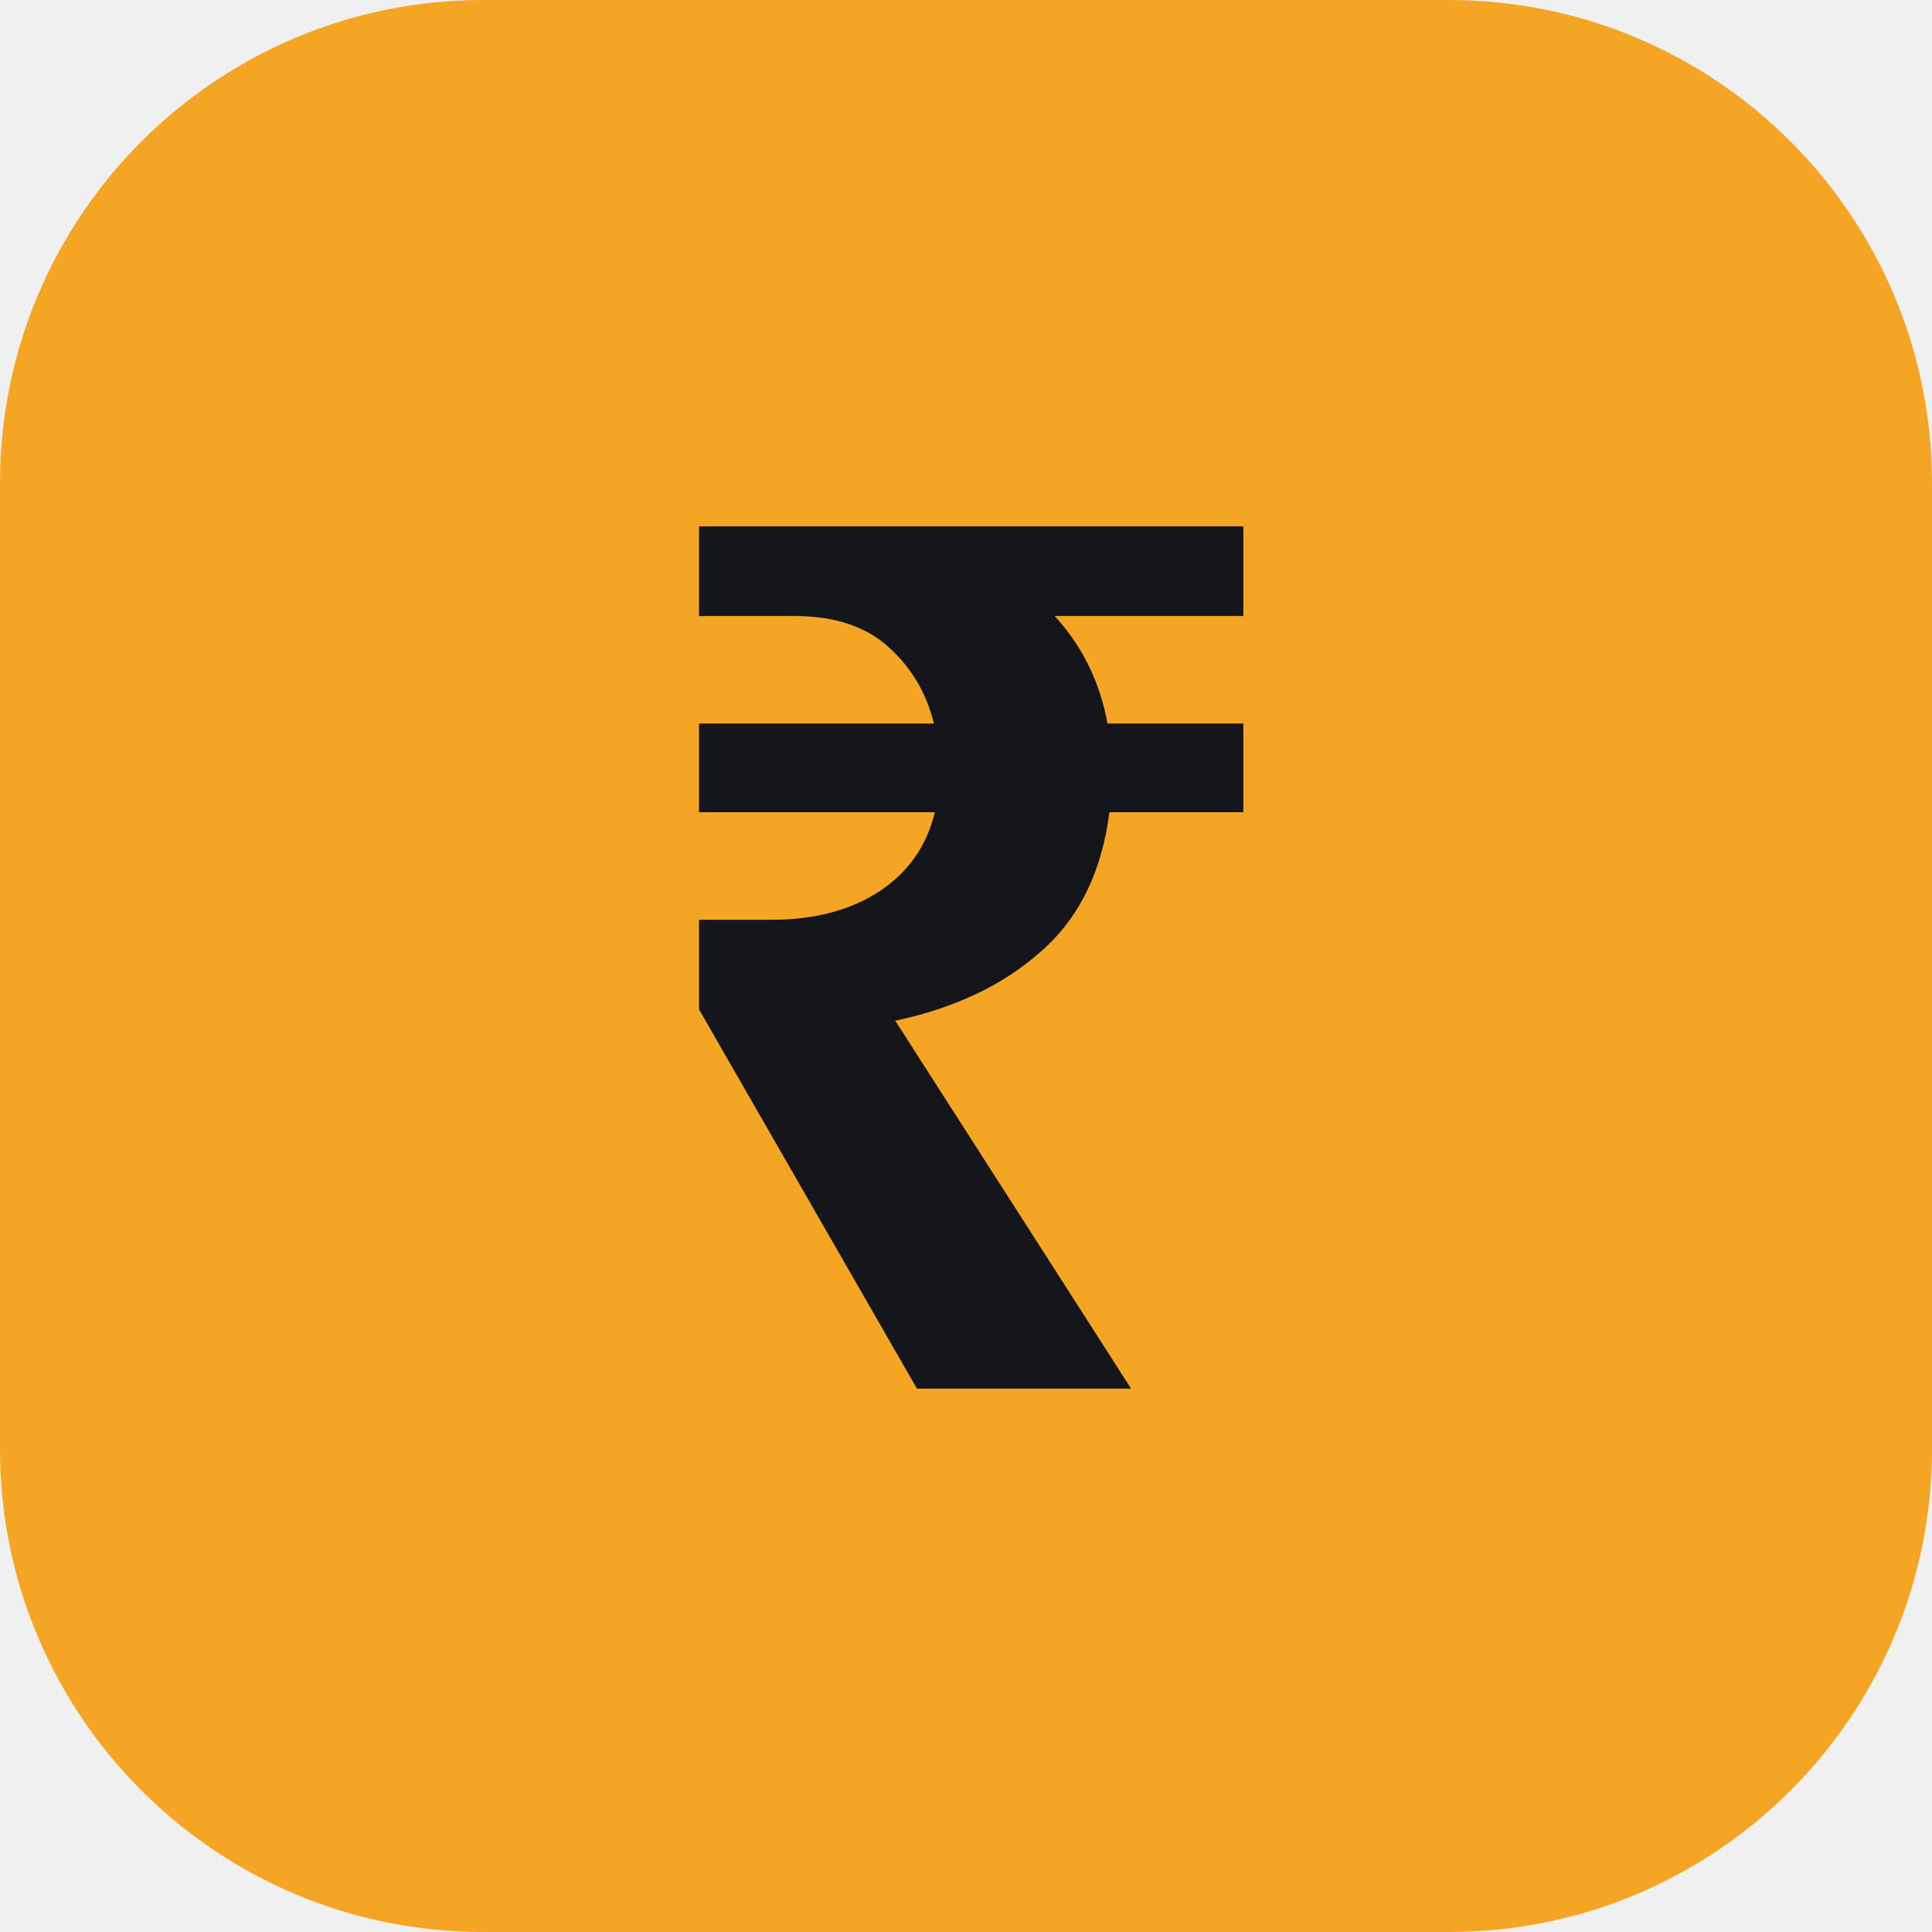
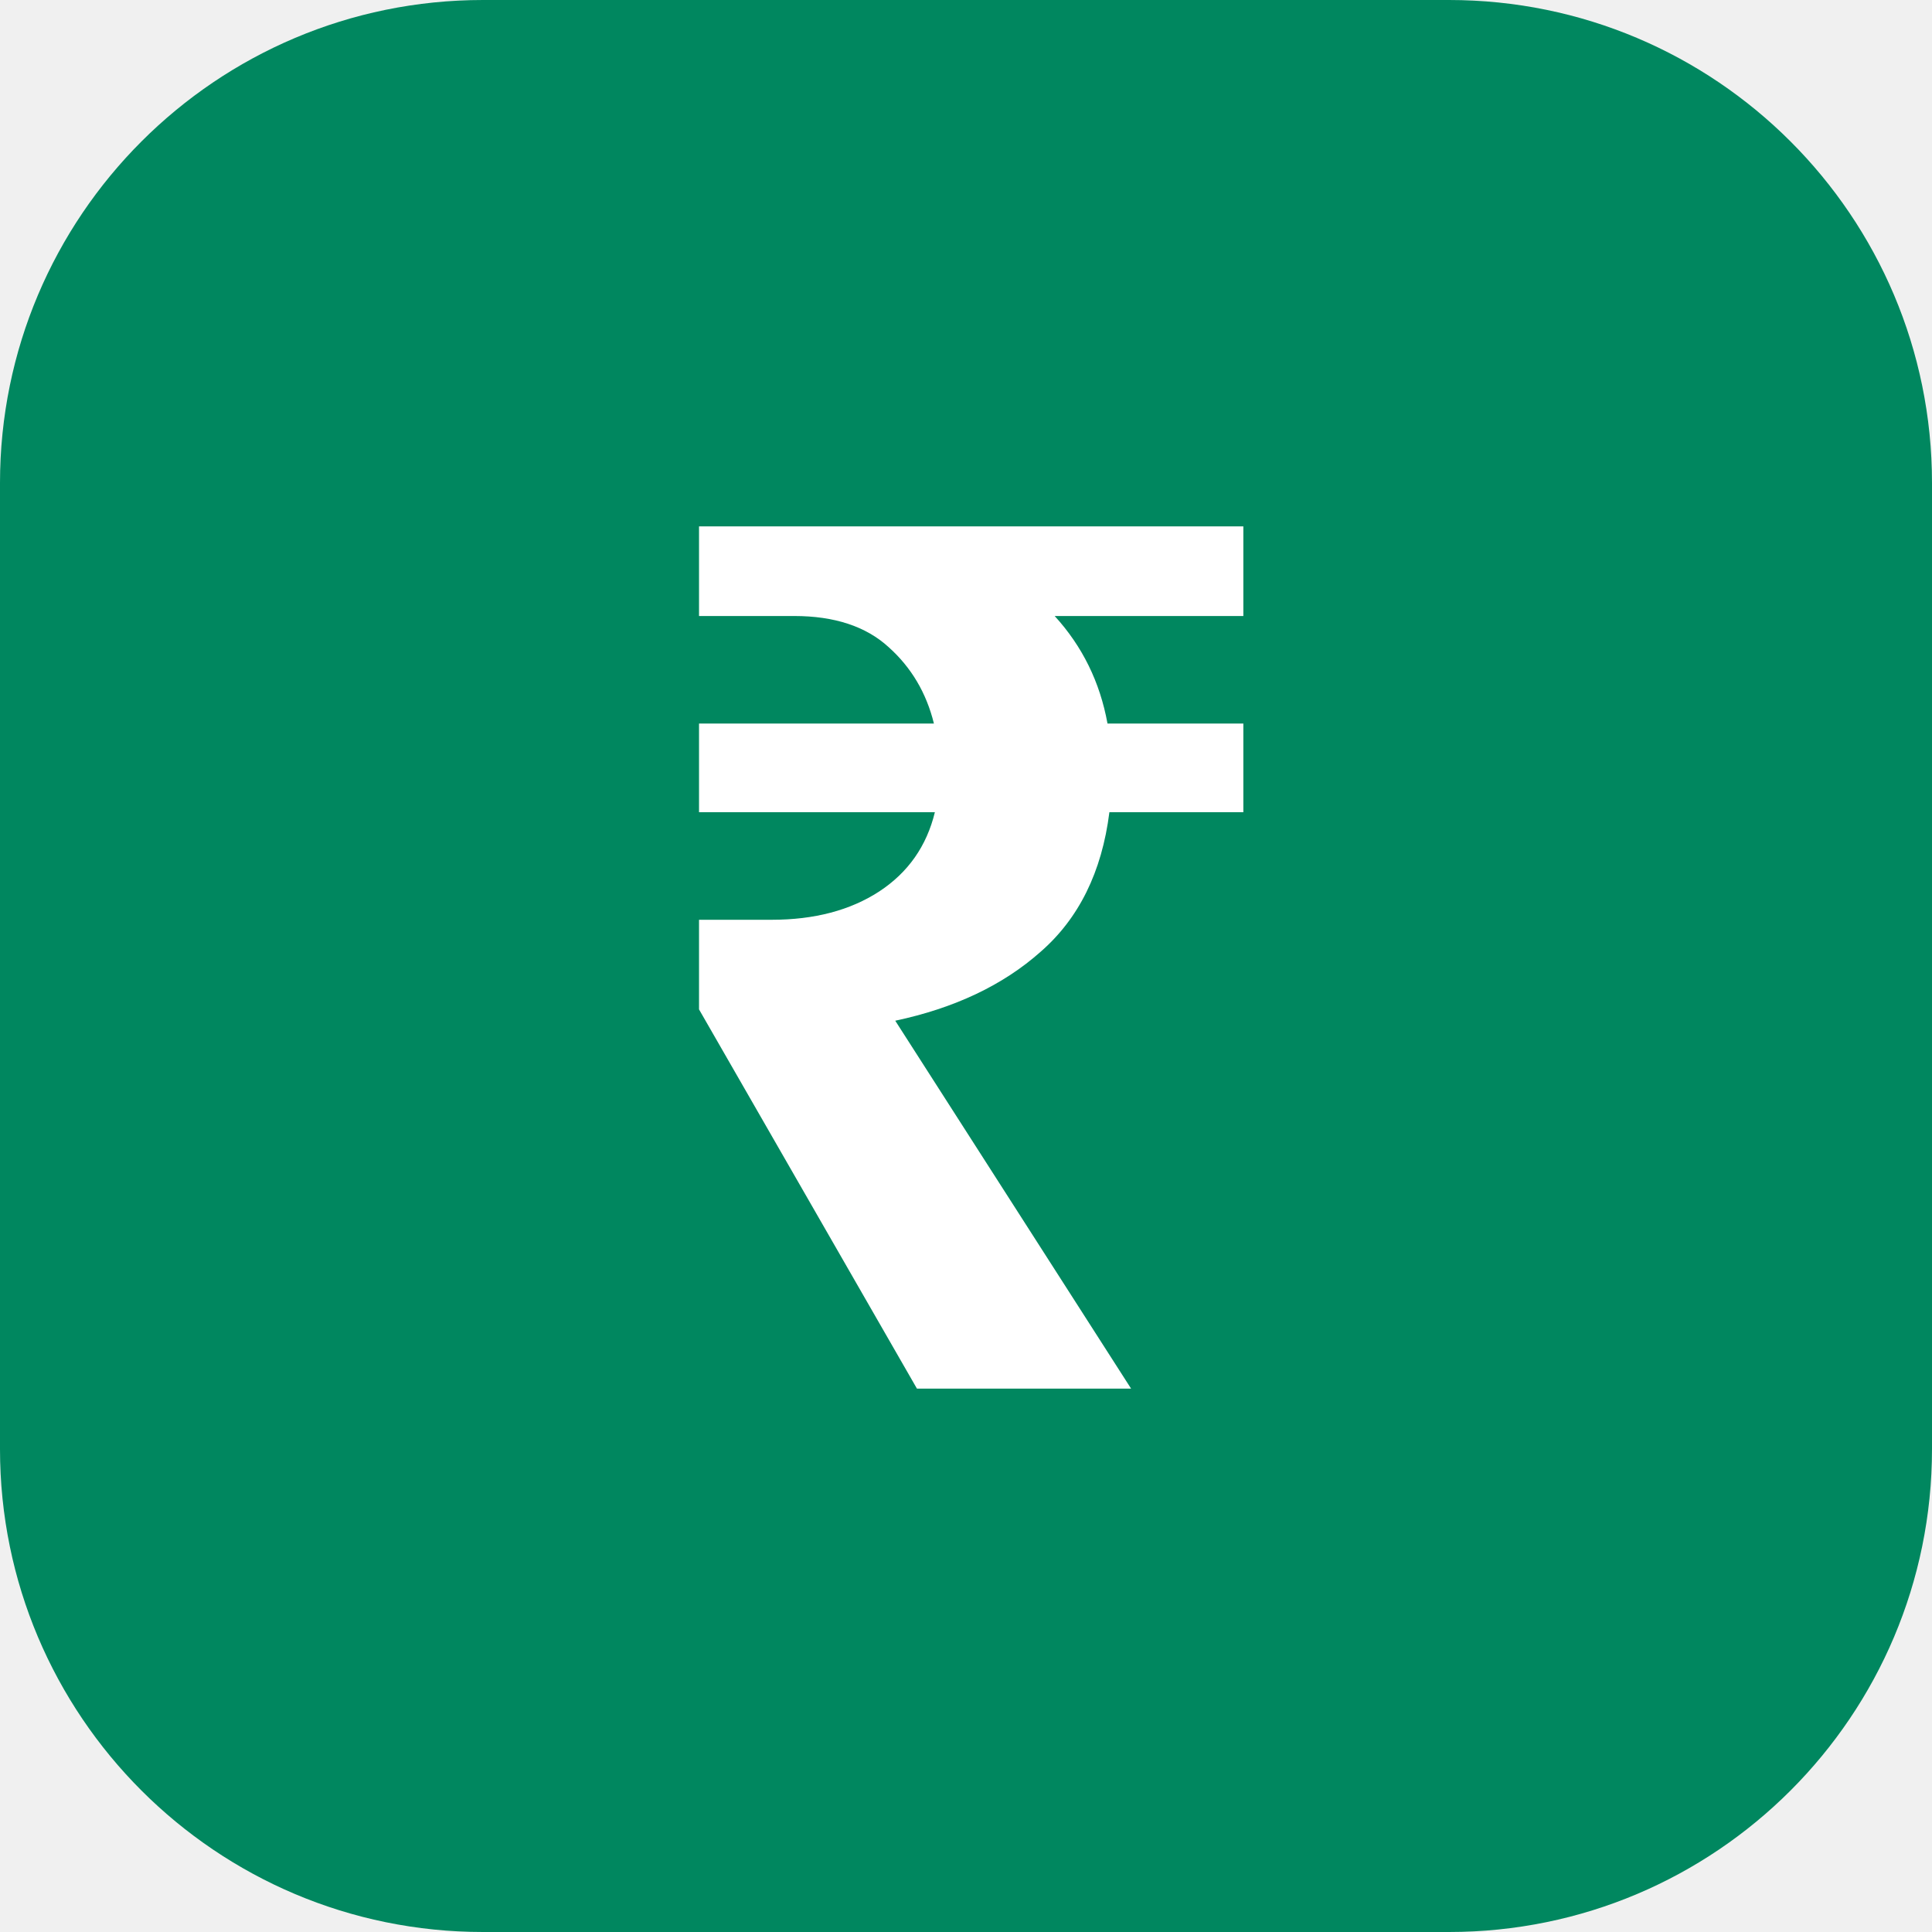
<svg xmlns="http://www.w3.org/2000/svg" viewBox="0 0 32 32">
-   <rect width="32" height="32" rx="8" fill="#F5A524" />
-   <text x="16" y="23" text-anchor="middle" font-family="system-ui,sans-serif" font-size="20" font-weight="800" fill="#14161B">₹</text>
+   <rect width="32" height="32" rx="8" fill="#00875F" />
+   <text x="16" y="23" text-anchor="middle" font-family="system-ui,sans-serif" font-size="20" font-weight="800" fill="#FFFFFF">₹</text>
</svg>
